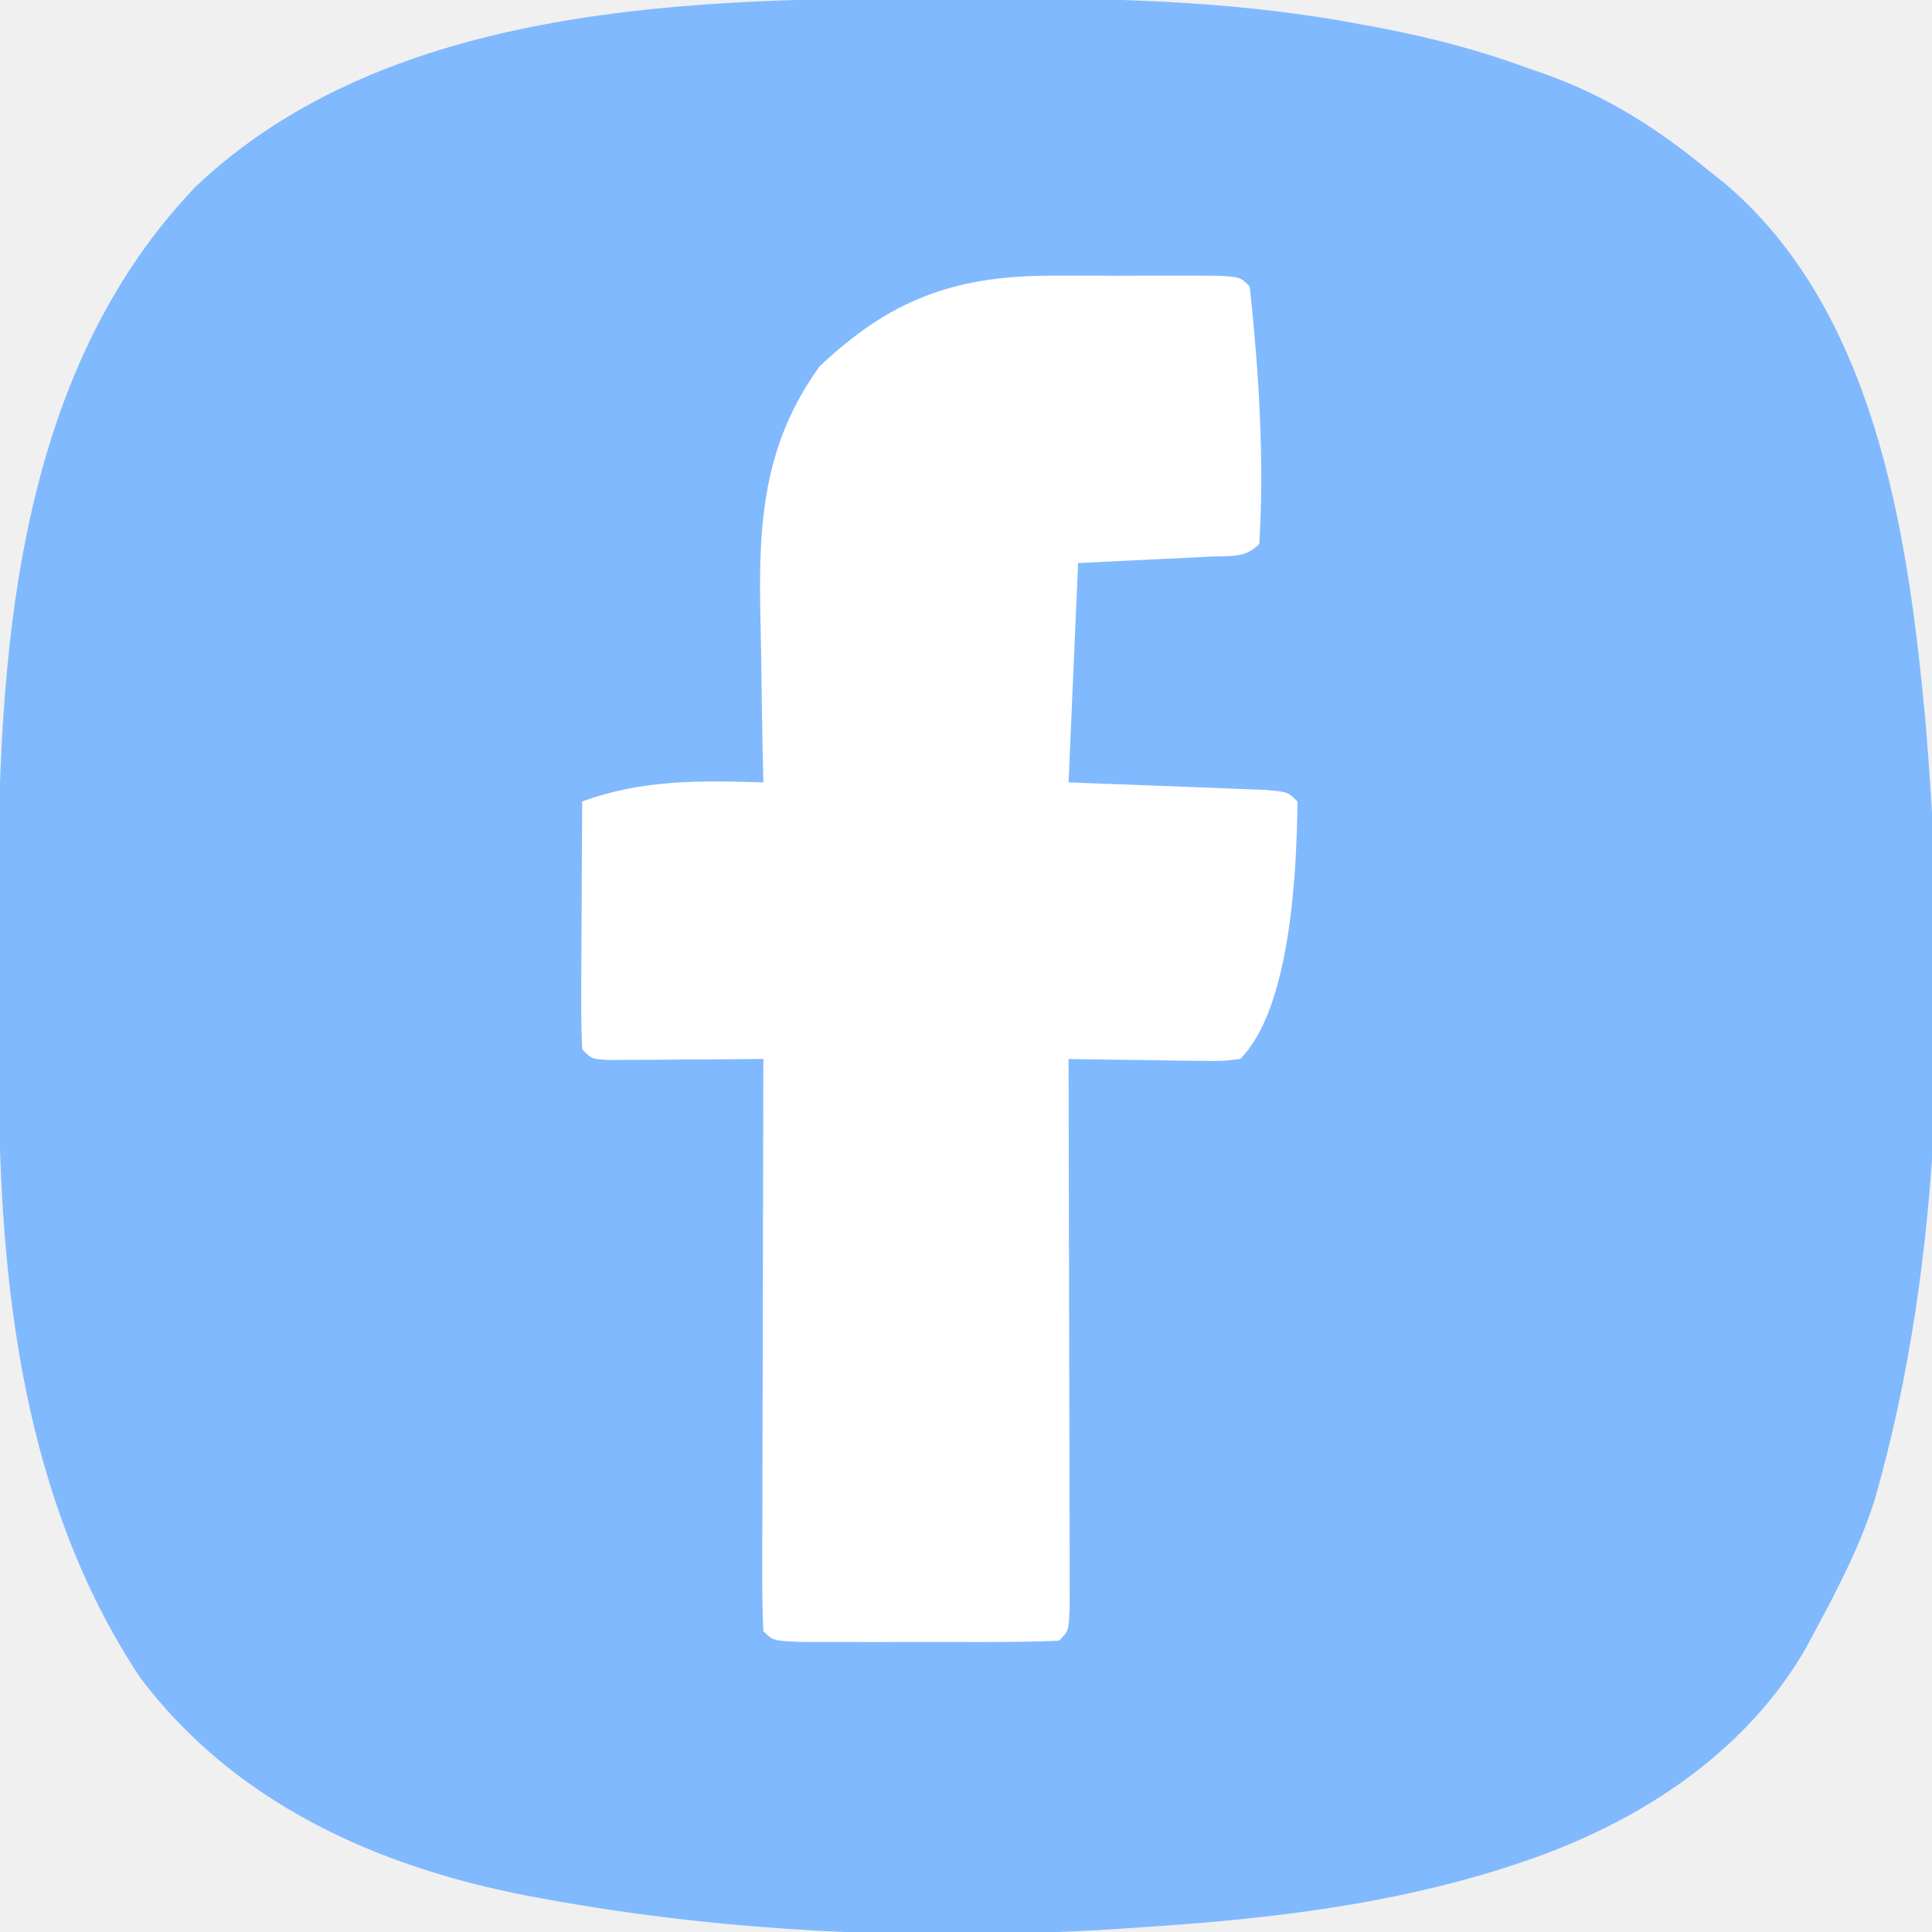
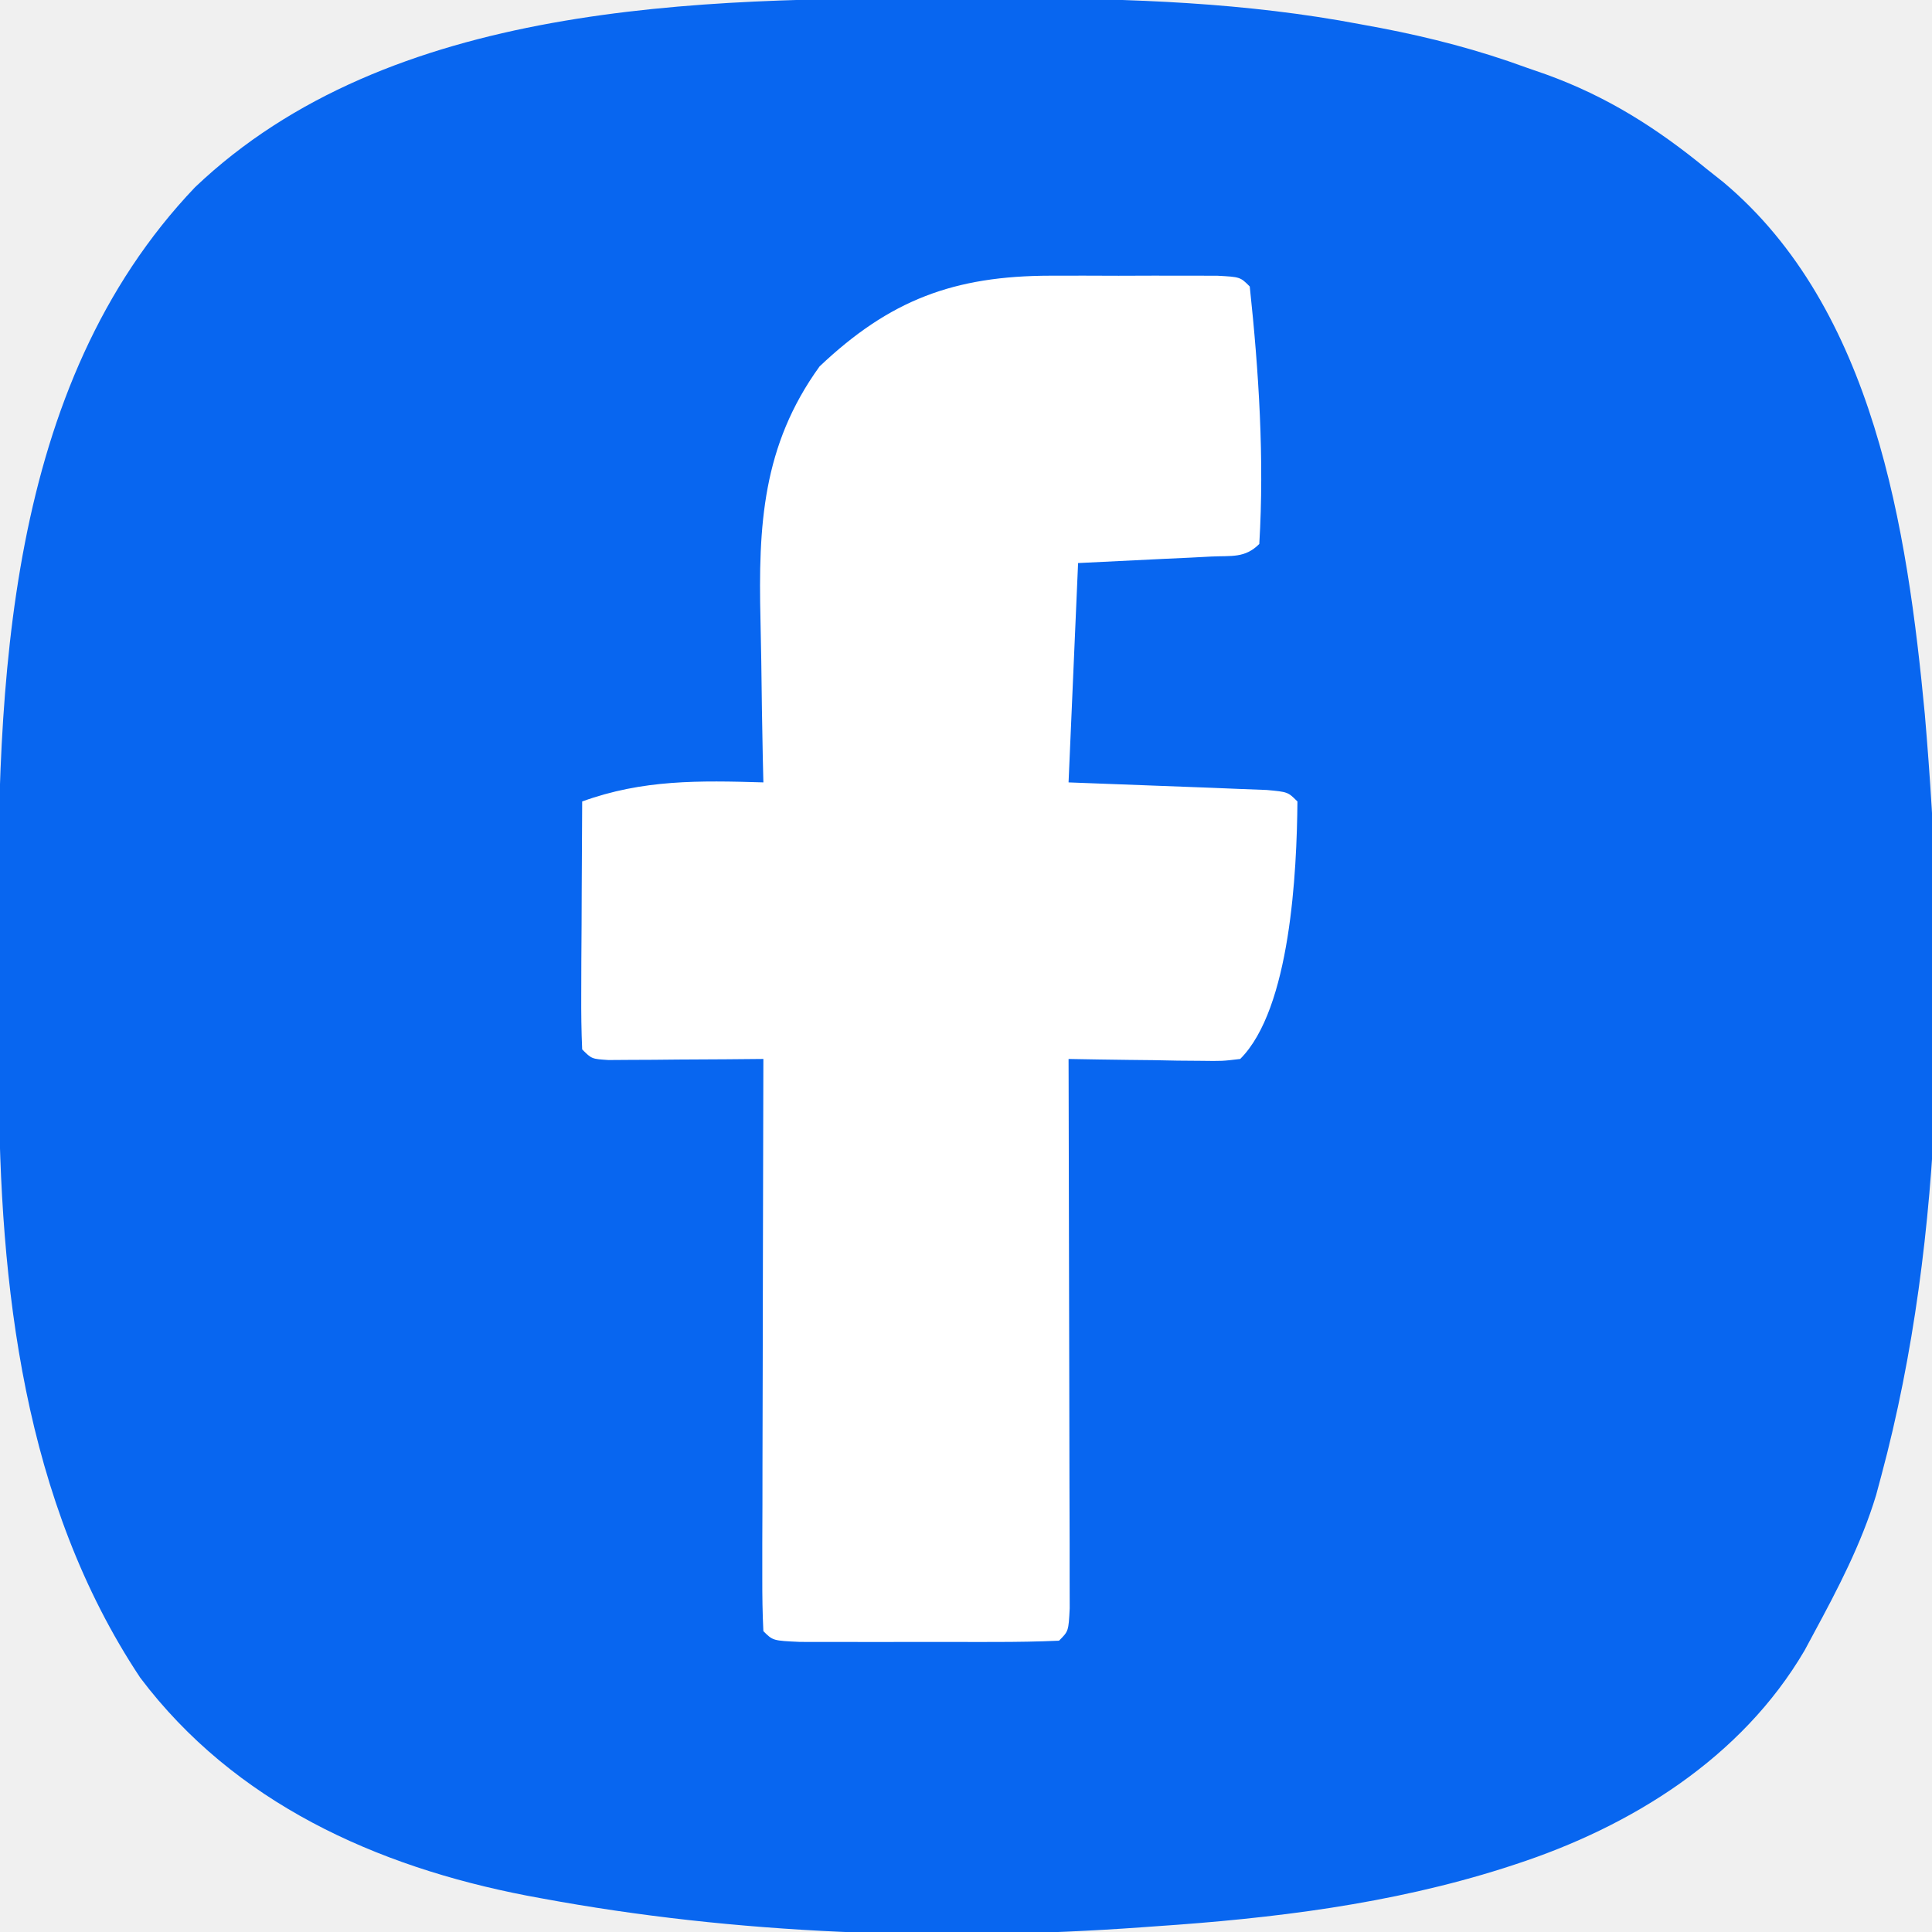
<svg xmlns="http://www.w3.org/2000/svg" version="1.1" width="343" height="343" id="svg6">
  <defs id="defs10" />
-   <path d="m 0,0 c 3.759,0.011 7.518,1.6e-6 11.277,-0.013 20.581,-0.013 41.151,0.728 61.414,4.586 1.171,0.217 2.341,0.433 3.547,0.656 8.904,1.708 17.376,3.913 25.89,7.031 1.154,0.401 2.307,0.802 3.496,1.215 10.812,3.912 19.651,9.518 28.504,16.785 1.452,1.15 1.452,1.15 2.934,2.324 26.841,22.497 32.686,61.799 35.789,94.437 3.789,44.243 3.845,92.157 -7.723,135.239 -0.307,1.143 -0.614,2.287 -0.93,3.465 -2.621,8.64 -6.79,16.618 -11.07,24.535 -0.534,0.993 -1.067,1.985 -1.617,3.008 -11.182,19.082 -30.744,31.258 -51.383,37.992 -0.669,0.218 -1.338,0.437 -2.027,0.662 -20.13,6.391 -40.975,8.928 -61.973,10.338 -1.197,0.087 -1.197,0.087 -2.418,0.175 -35.283,2.523 -71.772,1.297 -106.582,-5.175 -0.819,-0.152 -1.639,-0.304 -2.483,-0.46 -26.751,-5.17 -51.896,-16.503 -68.623,-38.688 -20.728,-31.199 -25.003,-69.582 -25.098,-106.168 -0.004,-1.135 -0.004,-1.135 -0.009,-2.292 -0.015,-4.015 -0.024,-8.029 -0.029,-12.044 -0.004,-3.247 -0.018,-6.493 -0.041,-9.74 -0.318,-46.068 1.236,-99.041 34.91,-134.365 C -99.677,0.598 -44.752,-0.152 0,0 Z" fill="#81b9fe" transform="translate(168.8711,-0.2607422)" id="path2" style="display:inline" />
+   <path d="m 0,0 c 3.759,0.011 7.518,1.6e-6 11.277,-0.013 20.581,-0.013 41.151,0.728 61.414,4.586 1.171,0.217 2.341,0.433 3.547,0.656 8.904,1.708 17.376,3.913 25.89,7.031 1.154,0.401 2.307,0.802 3.496,1.215 10.812,3.912 19.651,9.518 28.504,16.785 1.452,1.15 1.452,1.15 2.934,2.324 26.841,22.497 32.686,61.799 35.789,94.437 3.789,44.243 3.845,92.157 -7.723,135.239 -0.307,1.143 -0.614,2.287 -0.93,3.465 -2.621,8.64 -6.79,16.618 -11.07,24.535 -0.534,0.993 -1.067,1.985 -1.617,3.008 -11.182,19.082 -30.744,31.258 -51.383,37.992 -0.669,0.218 -1.338,0.437 -2.027,0.662 -20.13,6.391 -40.975,8.928 -61.973,10.338 -1.197,0.087 -1.197,0.087 -2.418,0.175 -35.283,2.523 -71.772,1.297 -106.582,-5.175 -0.819,-0.152 -1.639,-0.304 -2.483,-0.46 -26.751,-5.17 -51.896,-16.503 -68.623,-38.688 -20.728,-31.199 -25.003,-69.582 -25.098,-106.168 -0.004,-1.135 -0.004,-1.135 -0.009,-2.292 -0.015,-4.015 -0.024,-8.029 -0.029,-12.044 -0.004,-3.247 -0.018,-6.493 -0.041,-9.74 -0.318,-46.068 1.236,-99.041 34.91,-134.365 C -99.677,0.598 -44.752,-0.152 0,0 Z" fill="#81b9fe" transform="translate(168.8711,-0.2607422)" id="path2" style="display:inline;mix-blend-mode:darken;fill:#0866ff;fill-opacity:1" />
  <path d="m 186.559,48.945 c 1.951,-0.002 3.902,-0.004 5.913,-0.007 2.021,0.007 4.042,0.013 6.124,0.02 3.071,-0.01 3.071,-0.01 6.204,-0.02 1.942,0.002 3.885,0.004 5.886,0.007 2.672,0.003 2.672,0.003 5.398,0.006 4.099,0.219 4.099,0.219 5.792,1.912 1.606,15.01 2.605,30.64 1.693,45.713 -2.564,2.564 -4.952,2.054 -8.525,2.229 -1.233,0.065 -2.466,0.129 -3.737,0.196 -1.576,0.073 -3.151,0.146 -4.775,0.221 -4.994,0.244 -9.987,0.489 -15.132,0.741 -0.559,12.851 -1.117,25.701 -1.693,38.941 12.739,0.49 12.739,0.49 25.479,0.962 1.577,0.065 3.154,0.129 4.779,0.196 1.623,0.062 3.245,0.124 4.917,0.188 3.767,0.348 3.767,0.348 5.46,2.041 -0.11,12.402 -1.219,36.774 -10.159,45.713 -3.182,0.384 -3.182,0.384 -6.997,0.331 -1.364,-0.011 -2.728,-0.022 -4.133,-0.033 -1.425,-0.028 -2.85,-0.057 -4.319,-0.086 -1.438,-0.015 -2.877,-0.031 -4.358,-0.046 -3.556,-0.04 -7.112,-0.101 -10.668,-0.165 0.003,1.269 0.008,2.538 0.011,3.845 0.034,11.934 0.06,23.868 0.076,35.802 0.009,6.136 0.021,12.272 0.04,18.408 0.018,5.917 0.029,11.834 0.033,17.751 0.004,3.366 0.018,6.732 0.031,10.098 1.2e-4,2.034 2.6e-4,4.067 3.9e-4,6.163 0.003,1.801 0.008,3.602 0.011,5.457 -0.204,4.06 -0.204,4.06 -1.897,5.753 -3.736,0.17 -7.477,0.221 -11.217,0.225 -1.121,0.001 -2.242,0.003 -3.397,0.004 -2.374,10e-4 -4.748,-0.002 -7.122,-0.009 -3.645,-0.009 -7.29,-9e-5 -10.936,0.01 -2.302,-10e-4 -4.603,-0.003 -6.905,-0.007 -2.108,-0.002 -4.217,-0.003 -6.389,-0.006 -4.828,-0.219 -4.828,-0.219 -6.521,-1.912 -0.159,-3.169 -0.199,-6.344 -0.192,-9.517 1.2e-4,-2.034 2.6e-4,-4.067 3.9e-4,-6.163 0.009,-2.213 0.018,-4.427 0.026,-6.707 0.003,-2.275 0.006,-4.55 0.007,-6.825 0.007,-5.998 0.023,-11.996 0.042,-17.995 0.017,-6.117 0.025,-12.233 0.034,-18.35 0.018,-12.009 0.047,-24.018 0.083,-36.028 -2.18,0.02 -4.361,0.039 -6.607,0.059 -2.842,0.016 -5.683,0.031 -8.525,0.046 -1.439,0.014 -2.879,0.028 -4.362,0.043 -1.37,0.006 -2.739,0.011 -4.15,0.017 -1.268,0.009 -2.536,0.018 -3.842,0.027 -2.99,-0.192 -2.99,-0.192 -4.683,-1.885 -0.148,-3.262 -0.181,-6.529 -0.165,-9.795 0.006,-1.981 0.011,-3.961 0.017,-6.002 0.014,-2.085 0.028,-4.171 0.043,-6.319 0.008,-2.092 0.015,-4.184 0.023,-6.339 0.02,-5.188 0.048,-10.377 0.083,-15.565 10.748,-3.908 20.816,-3.722 32.169,-3.386 -0.035,-1.501 -0.071,-3.003 -0.108,-4.549 -0.116,-5.648 -0.201,-11.296 -0.265,-16.945 -0.034,-2.43 -0.08,-4.86 -0.139,-7.29 -0.398,-16.779 0.312,-30.988 10.491,-45.07 12.44,-11.781 23.814,-16.086 41.051,-16.104 z" fill="#36393e" id="path4" style="stroke-width:1.693;fill:#ffffff" />
</svg>
